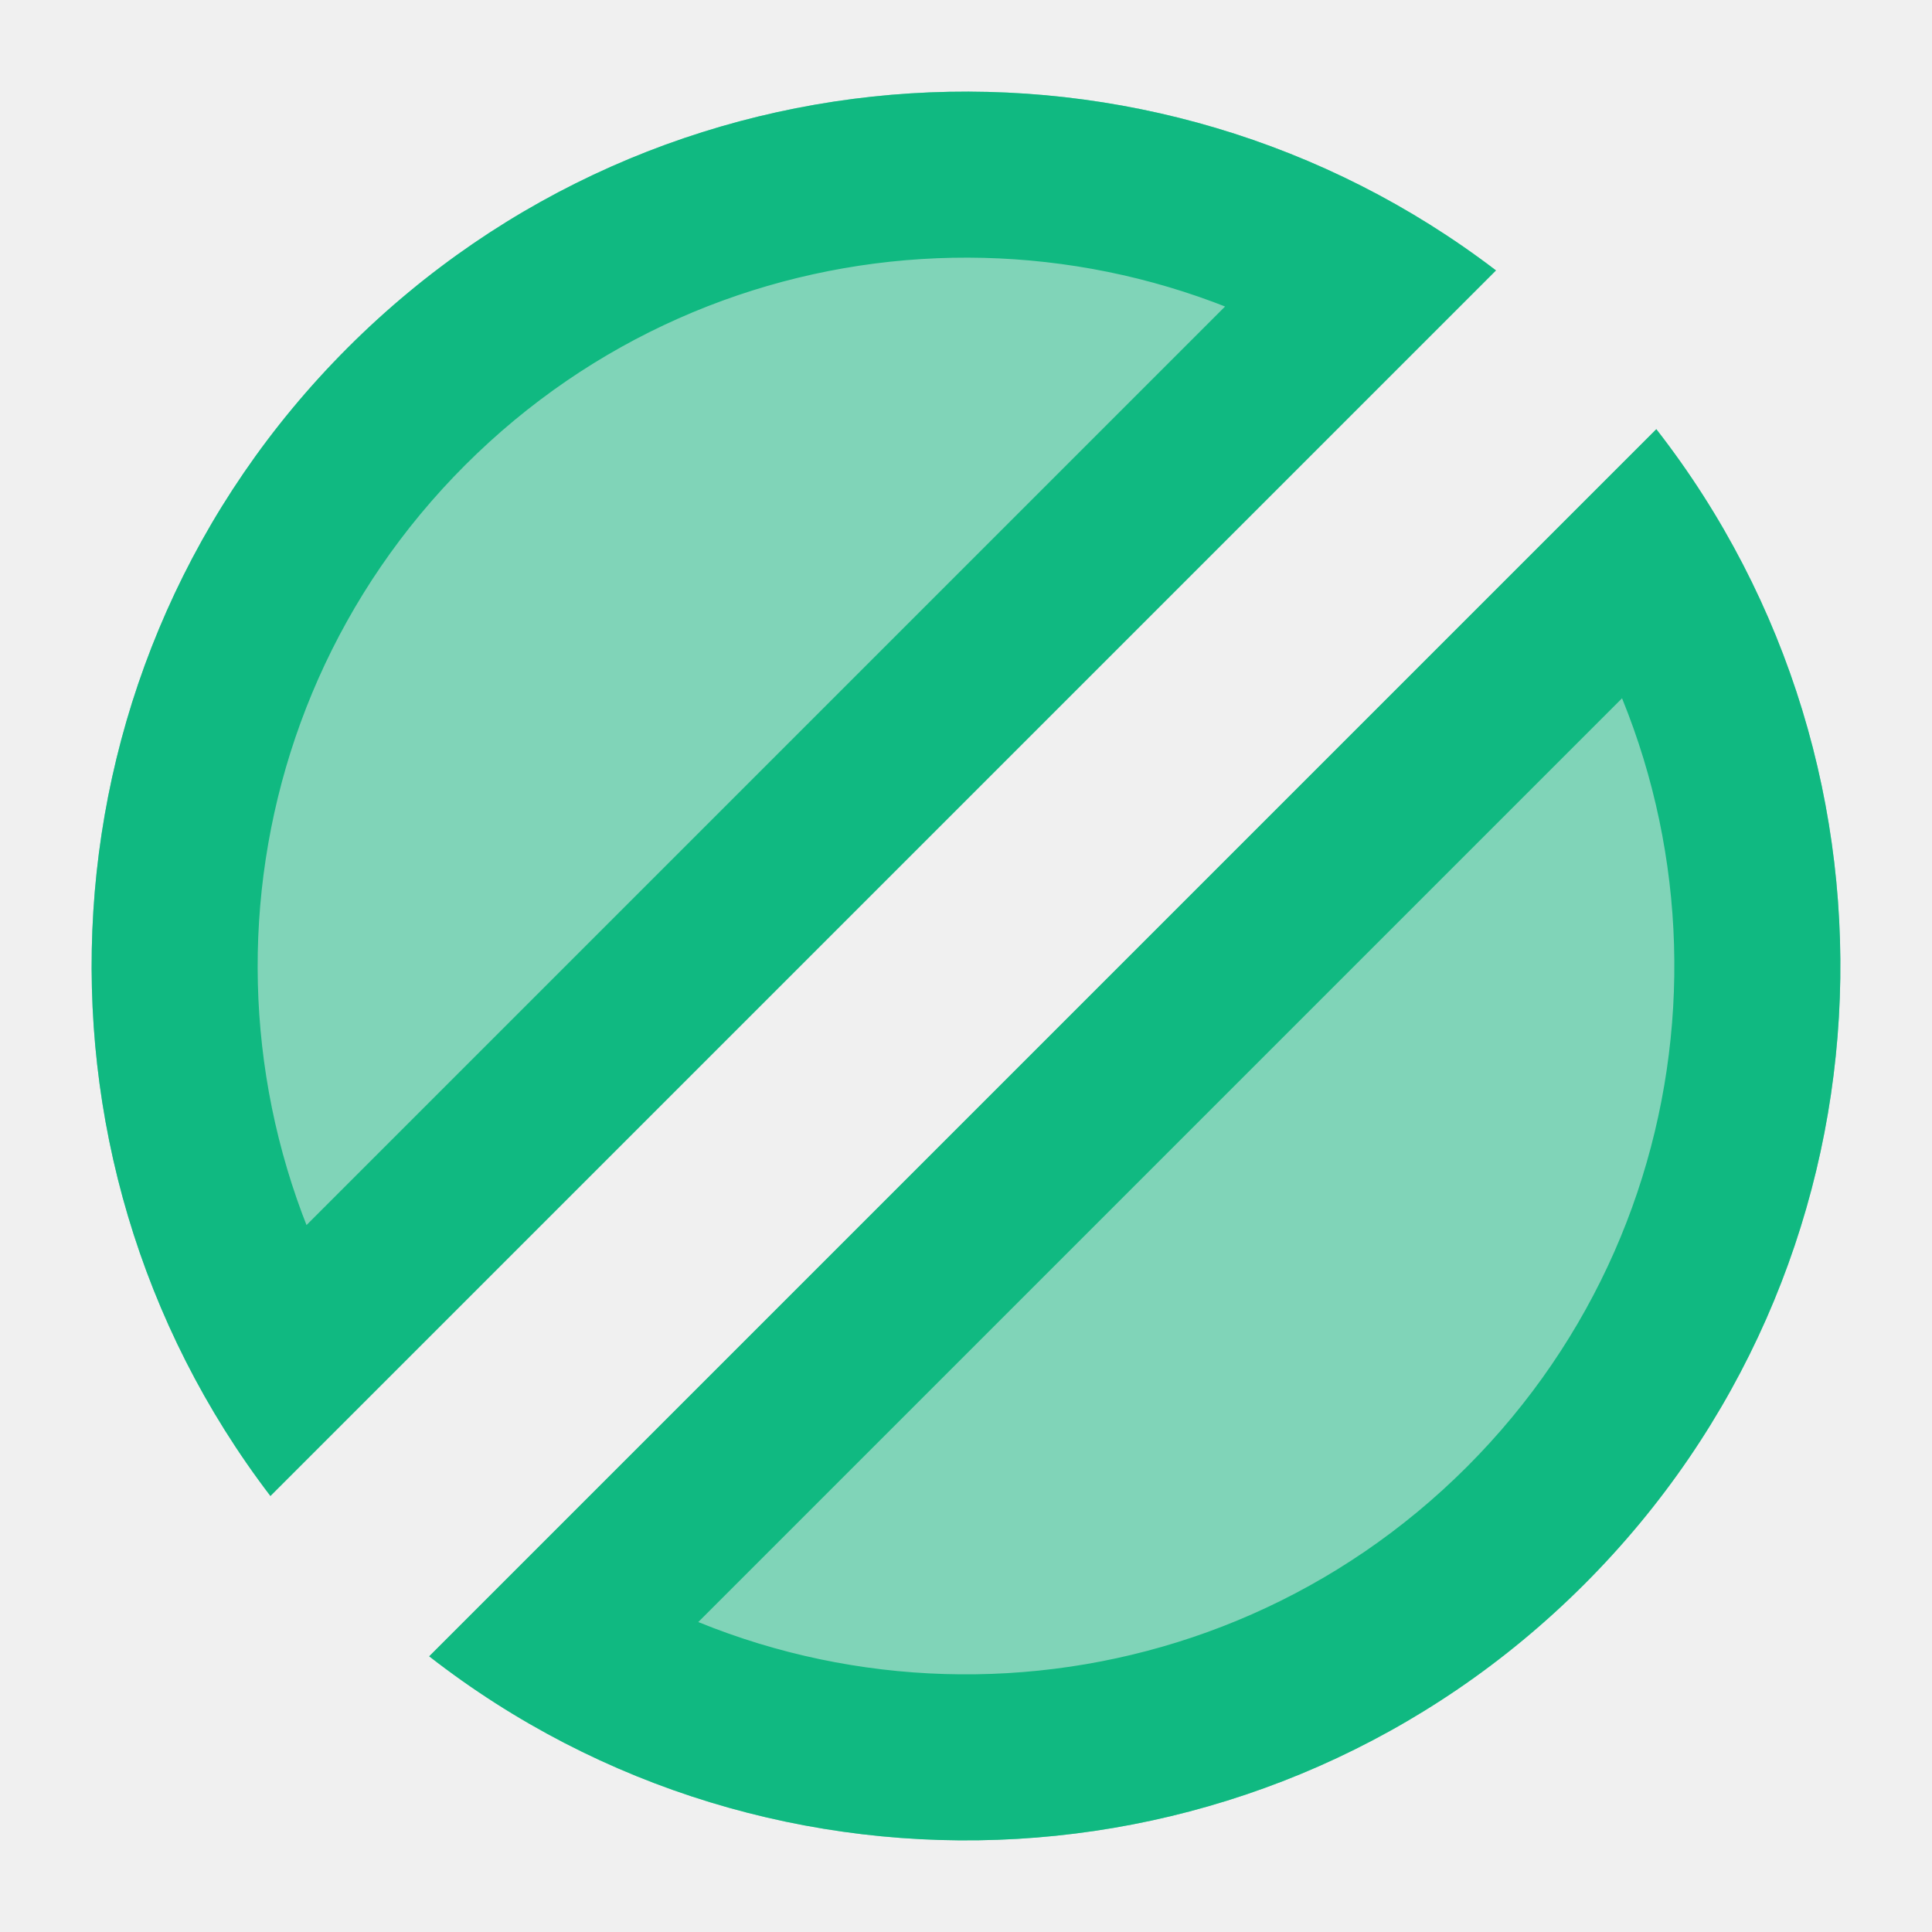
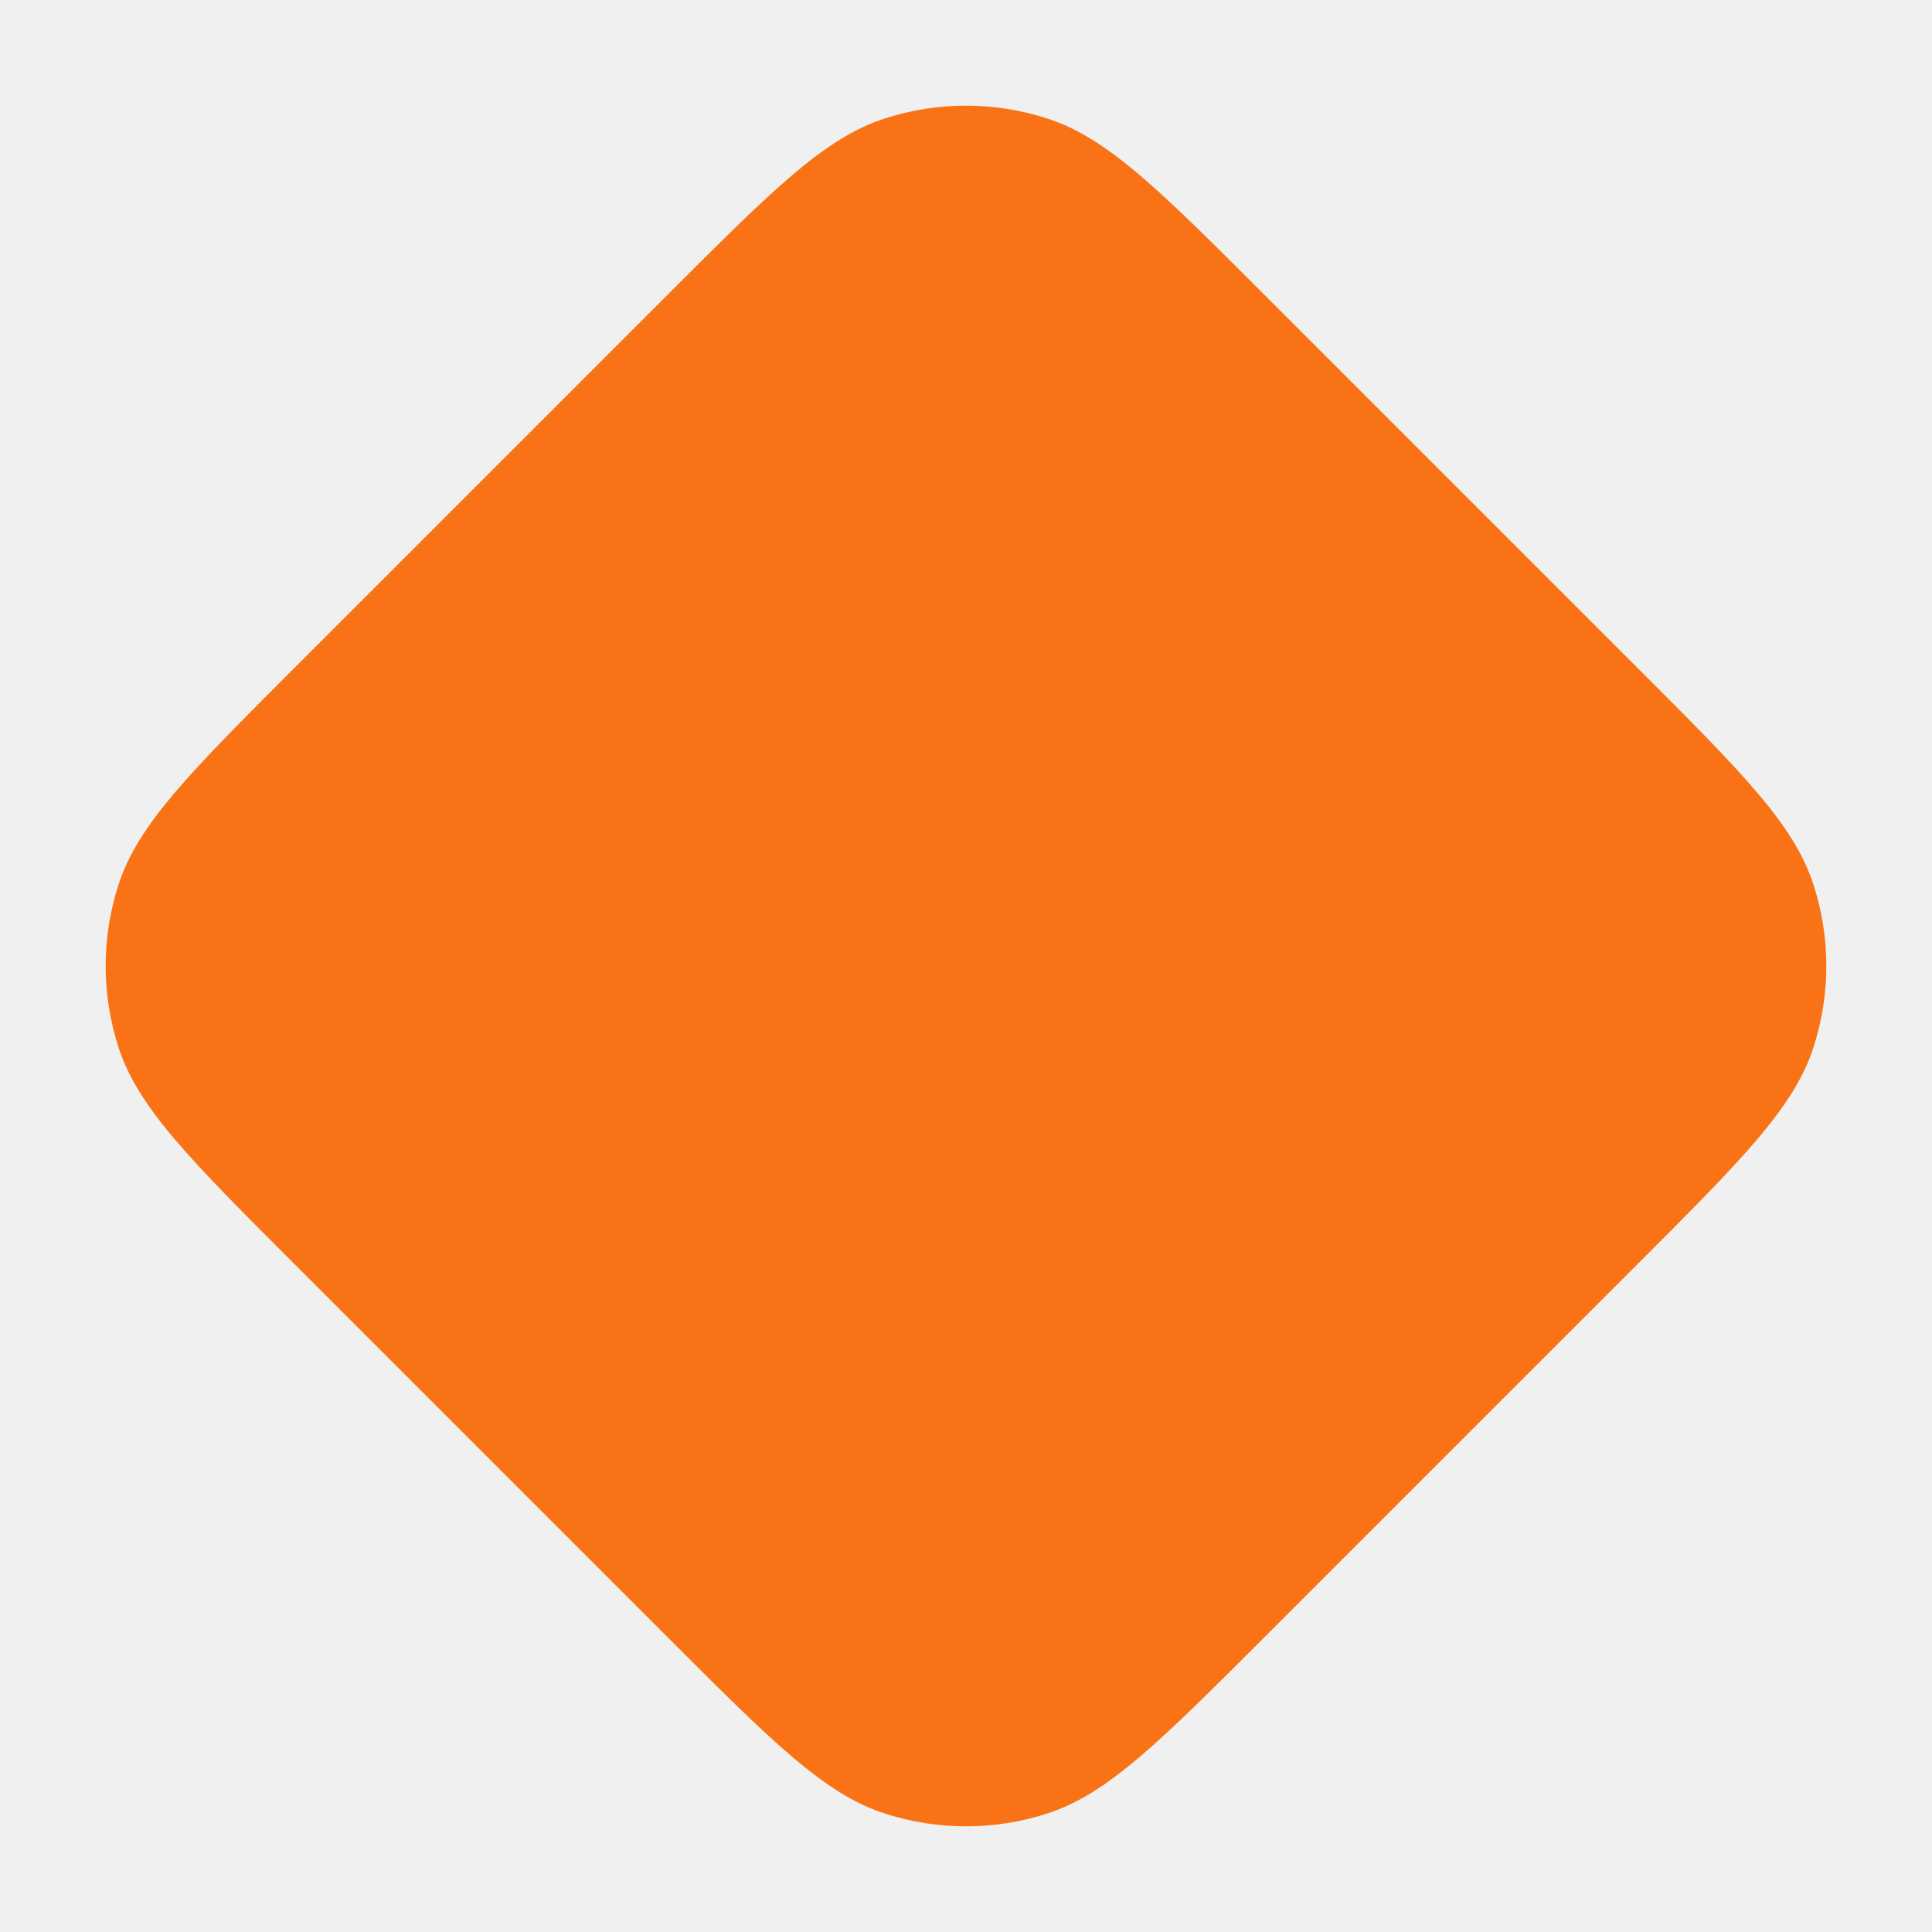
<svg xmlns="http://www.w3.org/2000/svg" width="256" height="256" viewBox="0 0 256 256" fill="none">
-   <mask id="path-1-inside-1_1_2" fill="white">
-     <path fill-rule="evenodd" clip-rule="evenodd" d="M56.871 219.471C102.326 254.909 168.123 251.727 209.925 209.925C251.727 168.123 254.909 102.326 219.471 56.871L56.871 219.471ZM198.225 35.832C152.805 1.135 87.601 4.55 46.075 46.075C4.55 87.601 1.135 152.805 35.832 198.225L198.225 35.832Z" />
-   </mask>
-   <path fill-rule="evenodd" clip-rule="evenodd" d="M56.871 219.471C102.326 254.909 168.123 251.727 209.925 209.925C251.727 168.123 254.909 102.326 219.471 56.871L56.871 219.471ZM198.225 35.832C152.805 1.135 87.601 4.55 46.075 46.075C4.55 87.601 1.135 152.805 35.832 198.225L198.225 35.832Z" fill="#10B981" fill-opacity="0.5" />
-   <path d="M209.925 209.925L225.481 225.481L225.481 225.481L209.925 209.925ZM56.871 219.471L41.315 203.914C36.856 208.373 34.525 214.531 34.913 220.825C35.301 227.119 38.371 232.944 43.344 236.821L56.871 219.471ZM219.471 56.871L236.821 43.344C232.944 38.371 227.119 35.301 220.825 34.913C214.531 34.525 208.373 36.856 203.914 41.315L219.471 56.871ZM46.075 46.075L30.519 30.519L30.519 30.519L46.075 46.075ZM198.225 35.832L213.781 51.388C218.267 46.902 220.598 40.699 220.176 34.369C219.754 28.04 216.621 22.2 211.58 18.349L198.225 35.832ZM35.832 198.225L18.349 211.58C22.2 216.621 28.04 219.754 34.369 220.176C40.699 220.598 46.902 218.267 51.388 213.781L35.832 198.225ZM194.369 194.369C160.516 228.221 107.203 230.815 70.398 202.12L43.344 236.821C97.448 279.002 175.73 275.232 225.481 225.481L194.369 194.369ZM202.12 70.398C230.815 107.203 228.221 160.516 194.369 194.369L225.481 225.481C275.232 175.73 279.002 97.448 236.821 43.344L202.12 70.398ZM203.914 41.315L41.315 203.914L72.427 235.027L235.027 72.427L203.914 41.315ZM61.632 61.632C95.259 28.004 148.092 25.219 184.87 53.314L211.58 18.349C157.518 -22.949 79.942 -18.904 30.519 30.519L61.632 61.632ZM53.314 184.87C25.219 148.092 28.004 95.259 61.632 61.632L30.519 30.519C-18.904 79.942 -22.949 157.518 18.349 211.58L53.314 184.87ZM51.388 213.781L213.781 51.388L182.668 20.275L20.275 182.668L51.388 213.781Z" fill="#10B981" mask="url(#path-1-inside-1_1_2)" />
+   <path d="M39.076 167.559C25.229 153.712 18.305 146.789 15.711 138.805C13.43 131.782 13.43 124.218 15.711 117.195C18.305 109.211 25.229 102.288 39.076 88.441L88.441 39.076C102.288 25.229 109.211 18.305 117.195 15.711C124.218 13.43 131.782 13.43 138.805 15.711C146.789 18.305 153.712 25.229 167.559 39.076L216.924 88.441C230.771 102.288 237.695 109.211 240.289 117.195C242.57 124.218 242.57 131.782 240.289 138.805C237.695 146.789 230.771 153.712 216.924 167.559L167.559 216.924C153.712 230.771 146.789 237.695 138.805 240.289C131.782 242.57 124.218 242.57 117.195 240.289C109.211 237.695 102.288 230.771 88.441 216.924L39.076 167.559Z" fill="#F97316" />
</svg>
